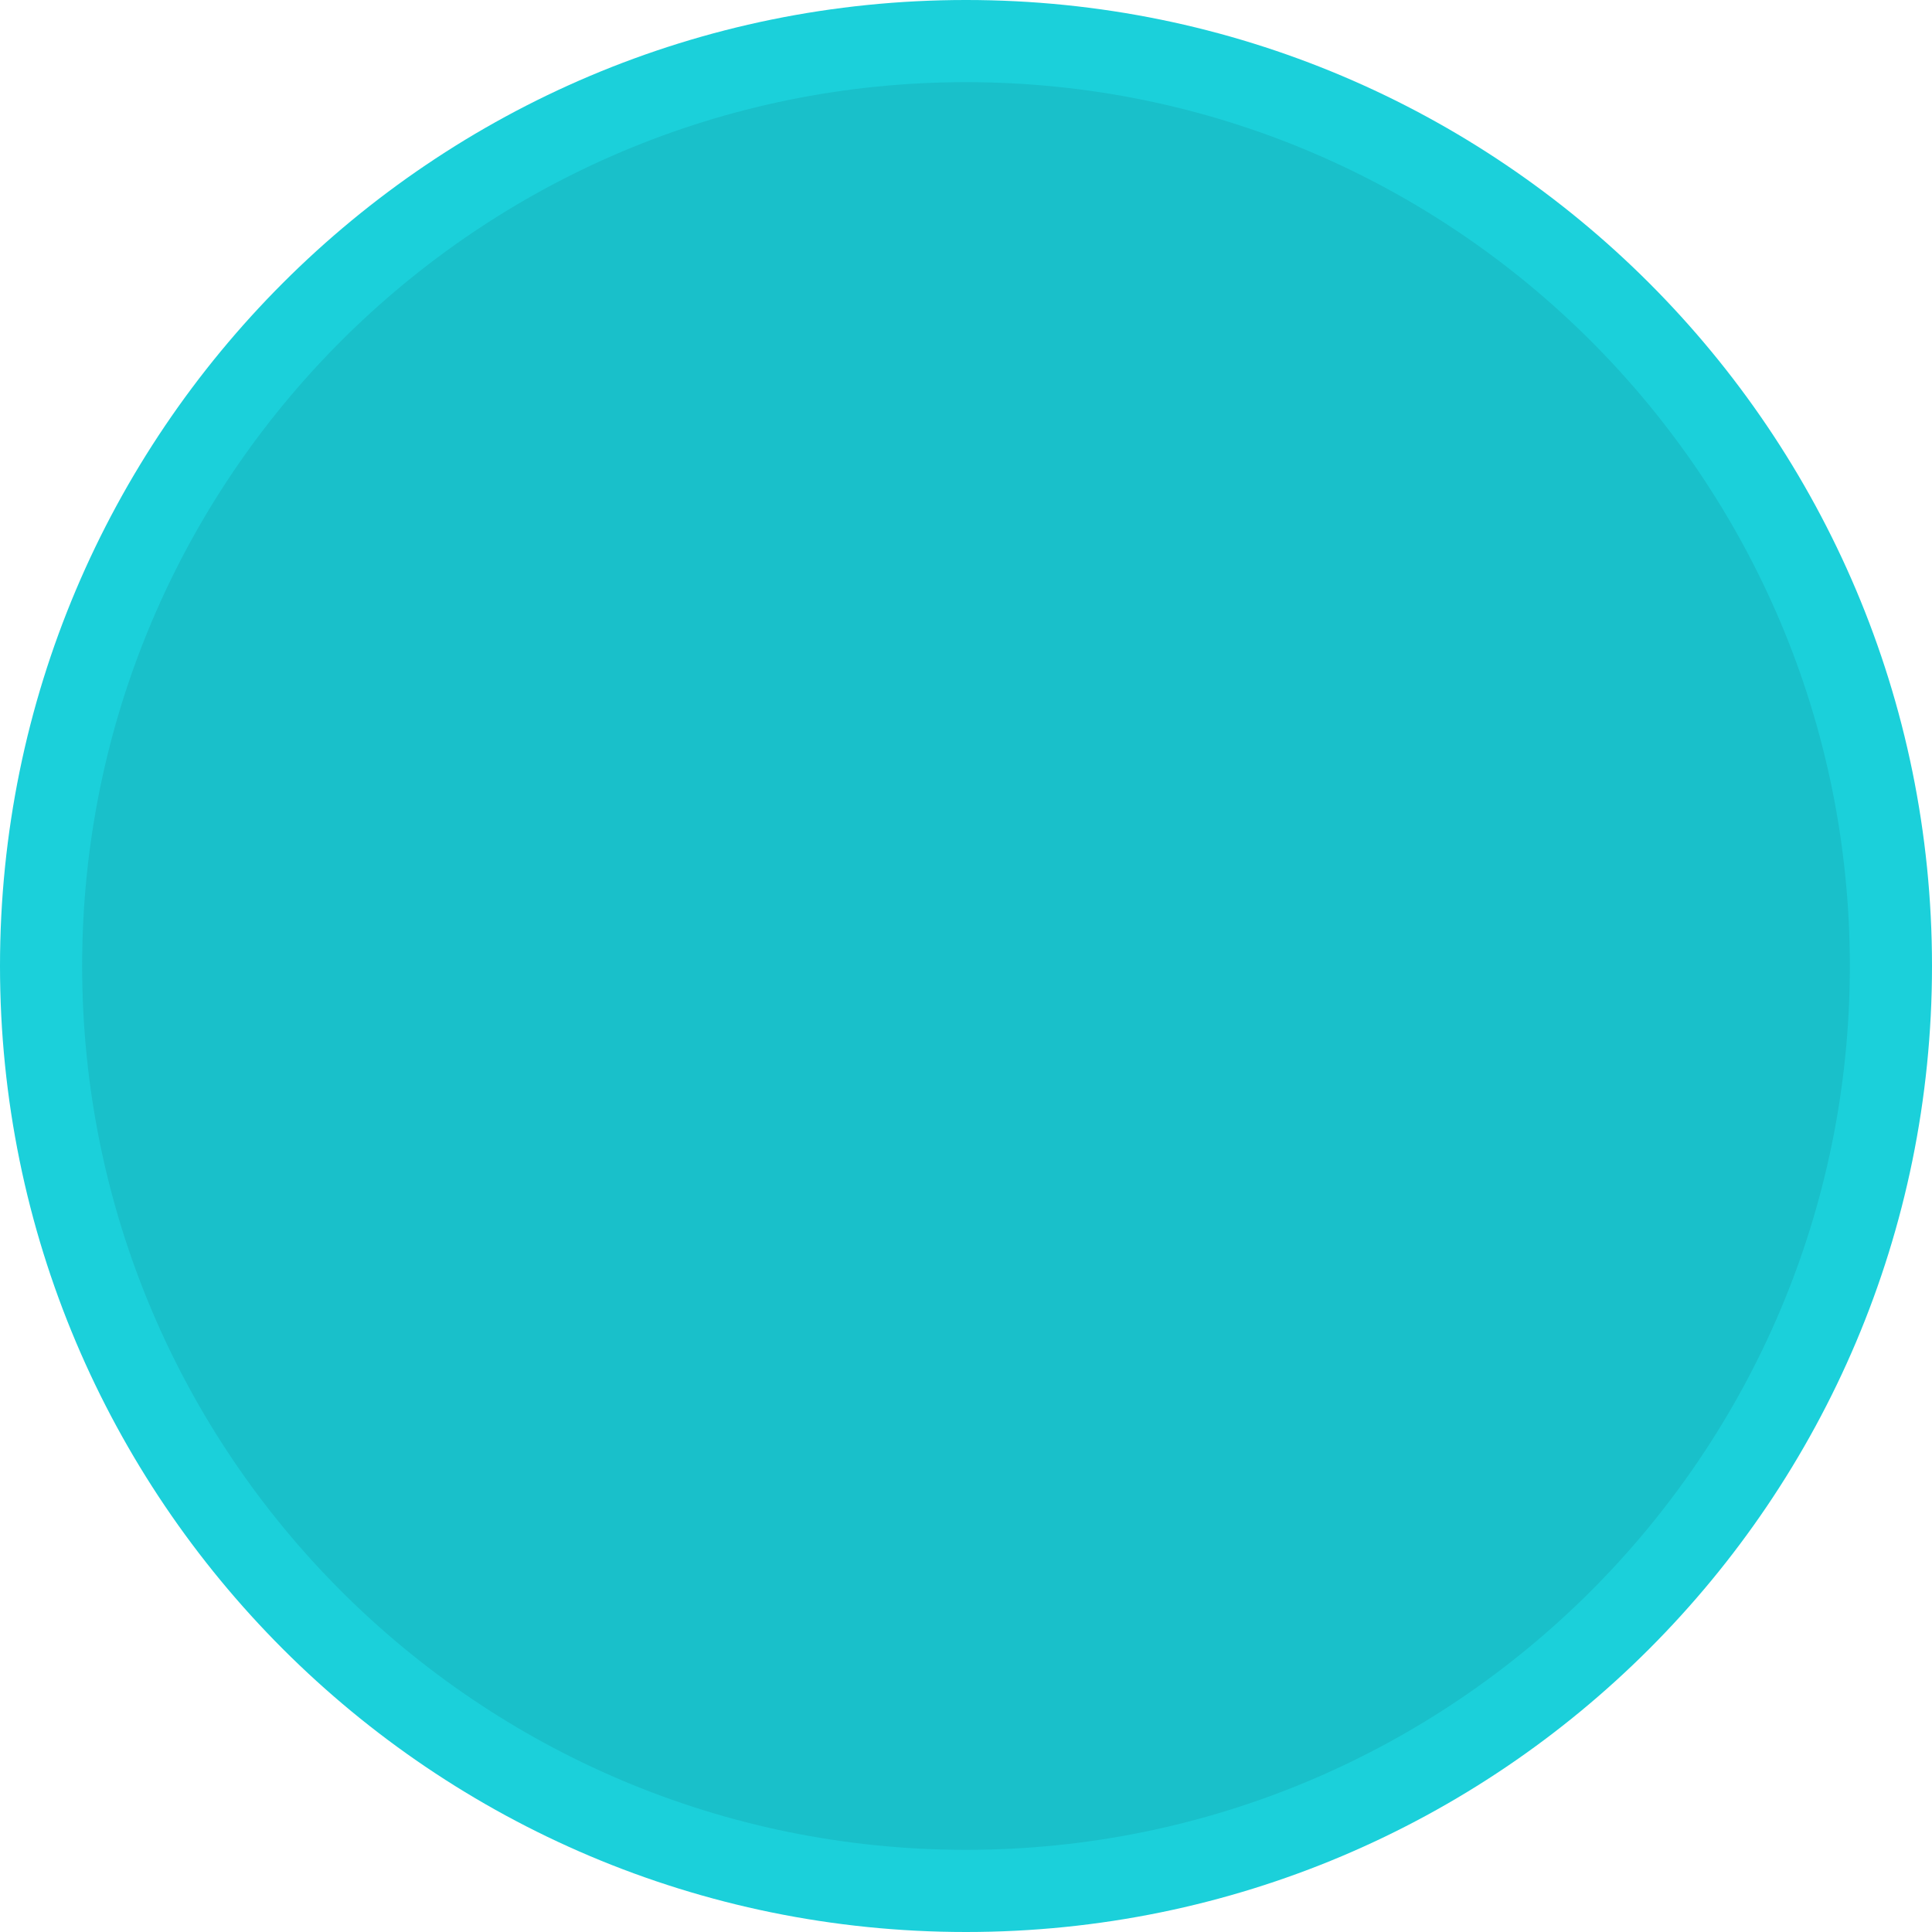
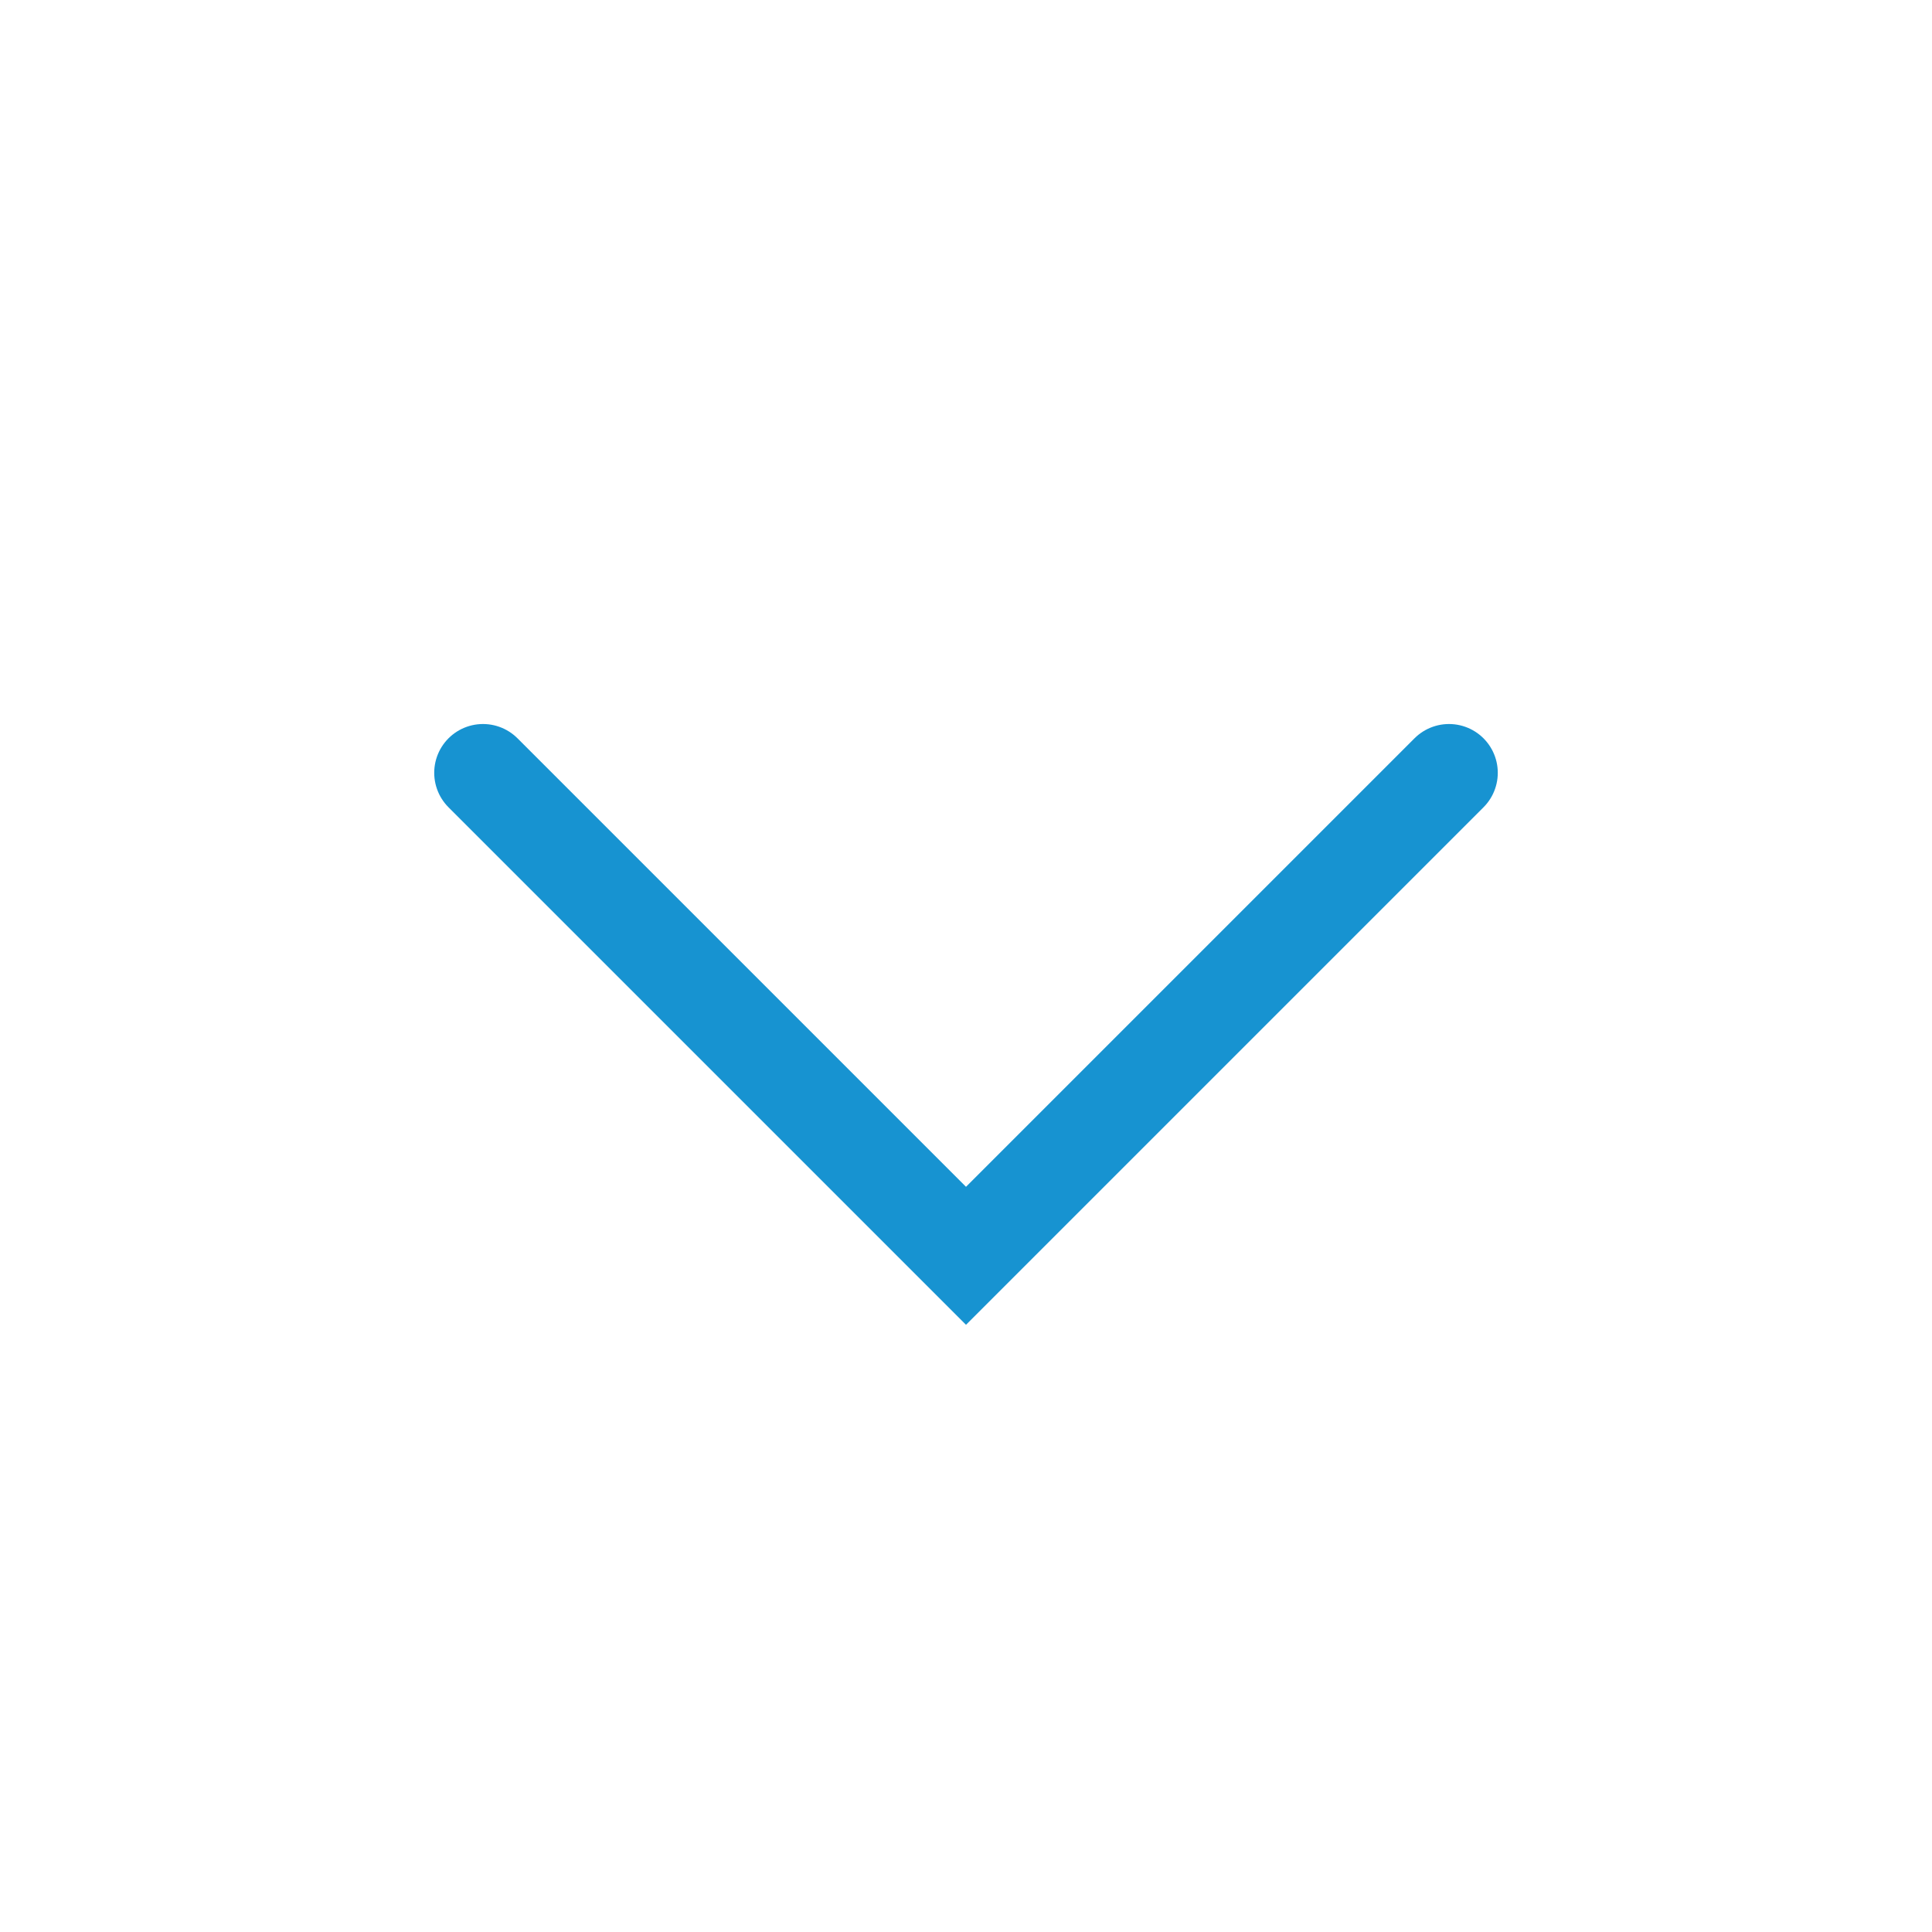
<svg xmlns="http://www.w3.org/2000/svg" viewBox="0 0 50 50" version="1.2" baseProfile="tiny">
  <defs>
</defs>
  <g fill="none" stroke="black" stroke-width="1" fill-rule="evenodd" stroke-linecap="square" stroke-linejoin="bevel">
-     <g fill="#1bd0da" fill-opacity="1" stroke="none" transform="matrix(0.0548336,0,0,-0.0548336,-0.327859,50.4309)" font-family="JetBrainsMono Nerd Font" font-size="11" font-weight="400" font-style="normal">
-       <path vector-effect="none" fill-rule="evenodd" d="M461.904,7.858 C713.705,7.858 917.829,211.983 917.829,463.788 C917.829,715.583 713.705,919.709 461.904,919.709 C210.105,919.709 5.979,715.583 5.979,463.788 C5.979,211.983 210.105,7.858 461.904,7.858 " />
+     <g fill="none" stroke="#1793d1" stroke-opacity="1" stroke-width="1.01" stroke-linecap="round" stroke-linejoin="miter" stroke-miterlimit="2" transform="matrix(2.5,0,0,2.5,2.5,2.5)" font-family="Noto Sans" font-size="10" font-weight="400" font-style="normal">
+       <polyline fill="none" vector-effect="none" points="4,7 9,12 14,7 " />
    </g>
-     <g fill="#19c0ca" fill-opacity="1" stroke="none" transform="matrix(0.0548336,0,0,-0.0548336,-0.327859,50.4309)" font-family="JetBrainsMono Nerd Font" font-size="11" font-weight="400" font-style="normal">
-       <path vector-effect="none" fill-rule="evenodd" d="M461.904,46.638 C692.288,46.638 879.05,233.401 879.05,463.788 C879.05,694.166 692.288,880.929 461.904,880.929 C231.521,880.929 44.754,694.166 44.754,463.788 C44.754,233.401 231.521,46.638 461.904,46.638 " />
-     </g>
-     <g fill="none" stroke="#000000" stroke-opacity="1" stroke-width="1" stroke-linecap="square" stroke-linejoin="bevel" transform="matrix(1,0,0,1,0,0)" font-family="JetBrainsMono Nerd Font" font-size="11" font-weight="400" font-style="normal">
+     <g fill="none" stroke="#000000" stroke-opacity="1" stroke-width="1" stroke-linecap="square" stroke-linejoin="bevel" transform="matrix(1,0,0,1,0,0)" font-family="Noto Sans" font-size="10" font-weight="400" font-style="normal">
</g>
  </g>
</svg>
